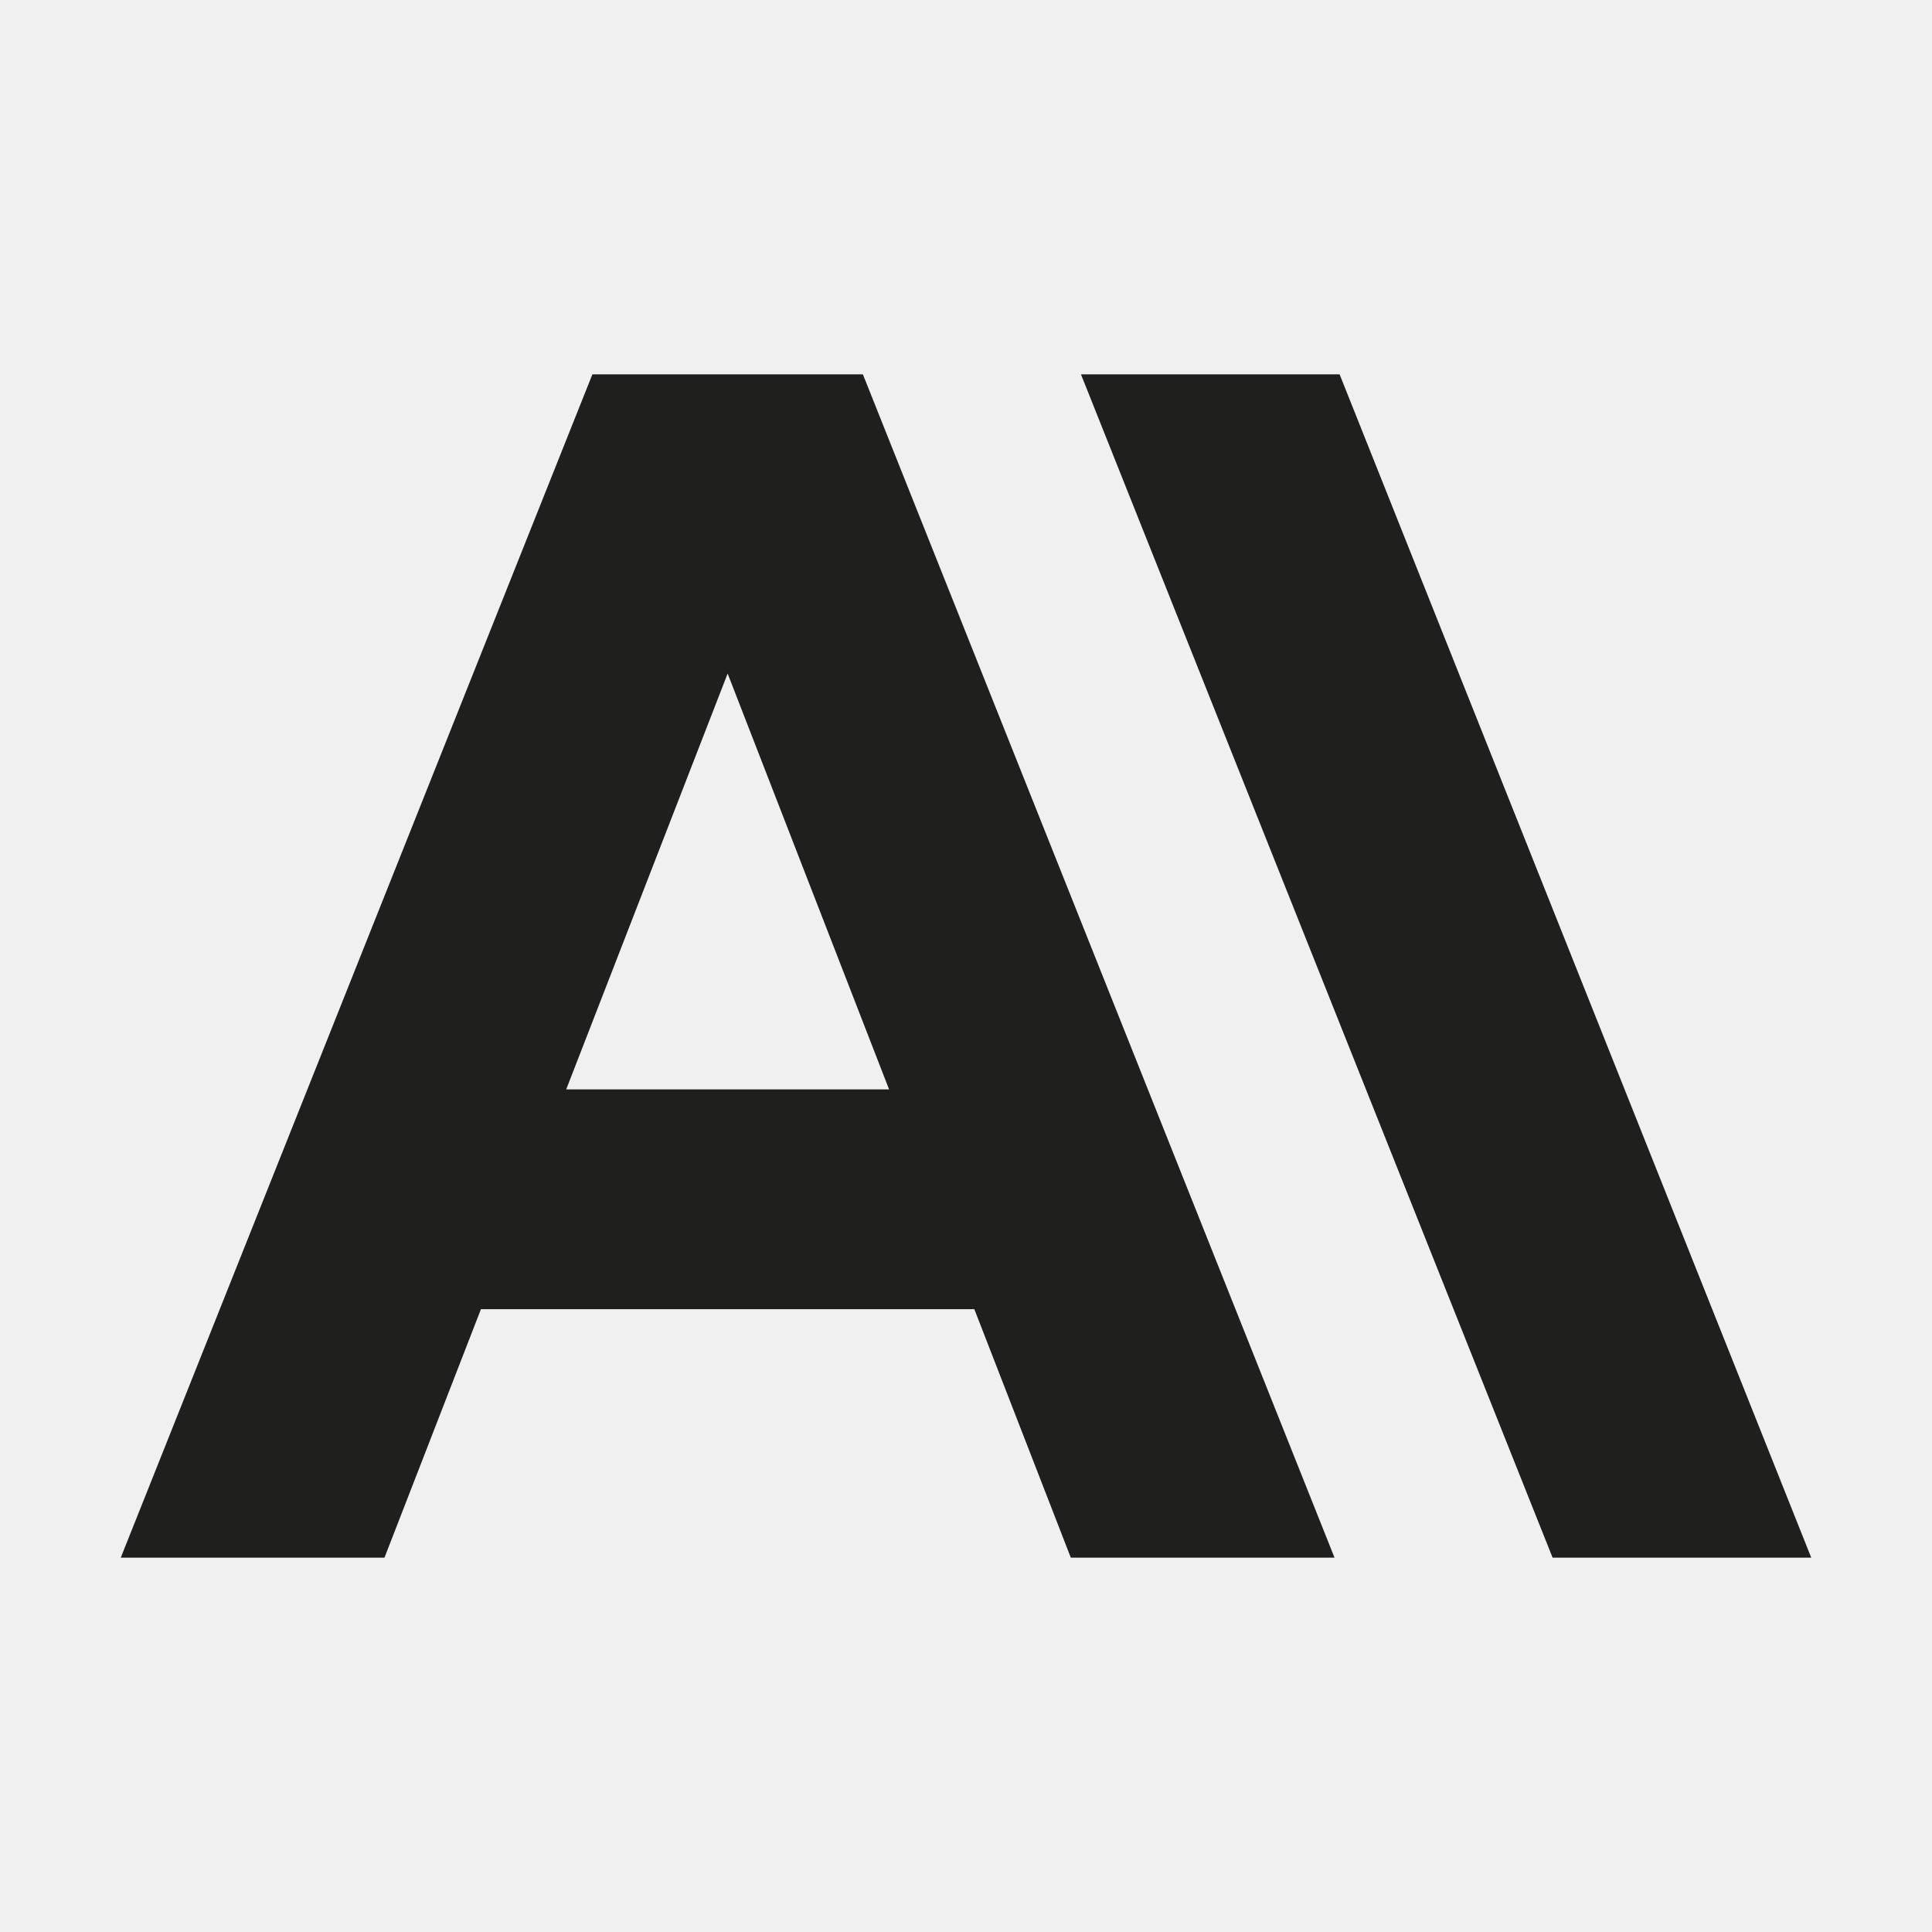
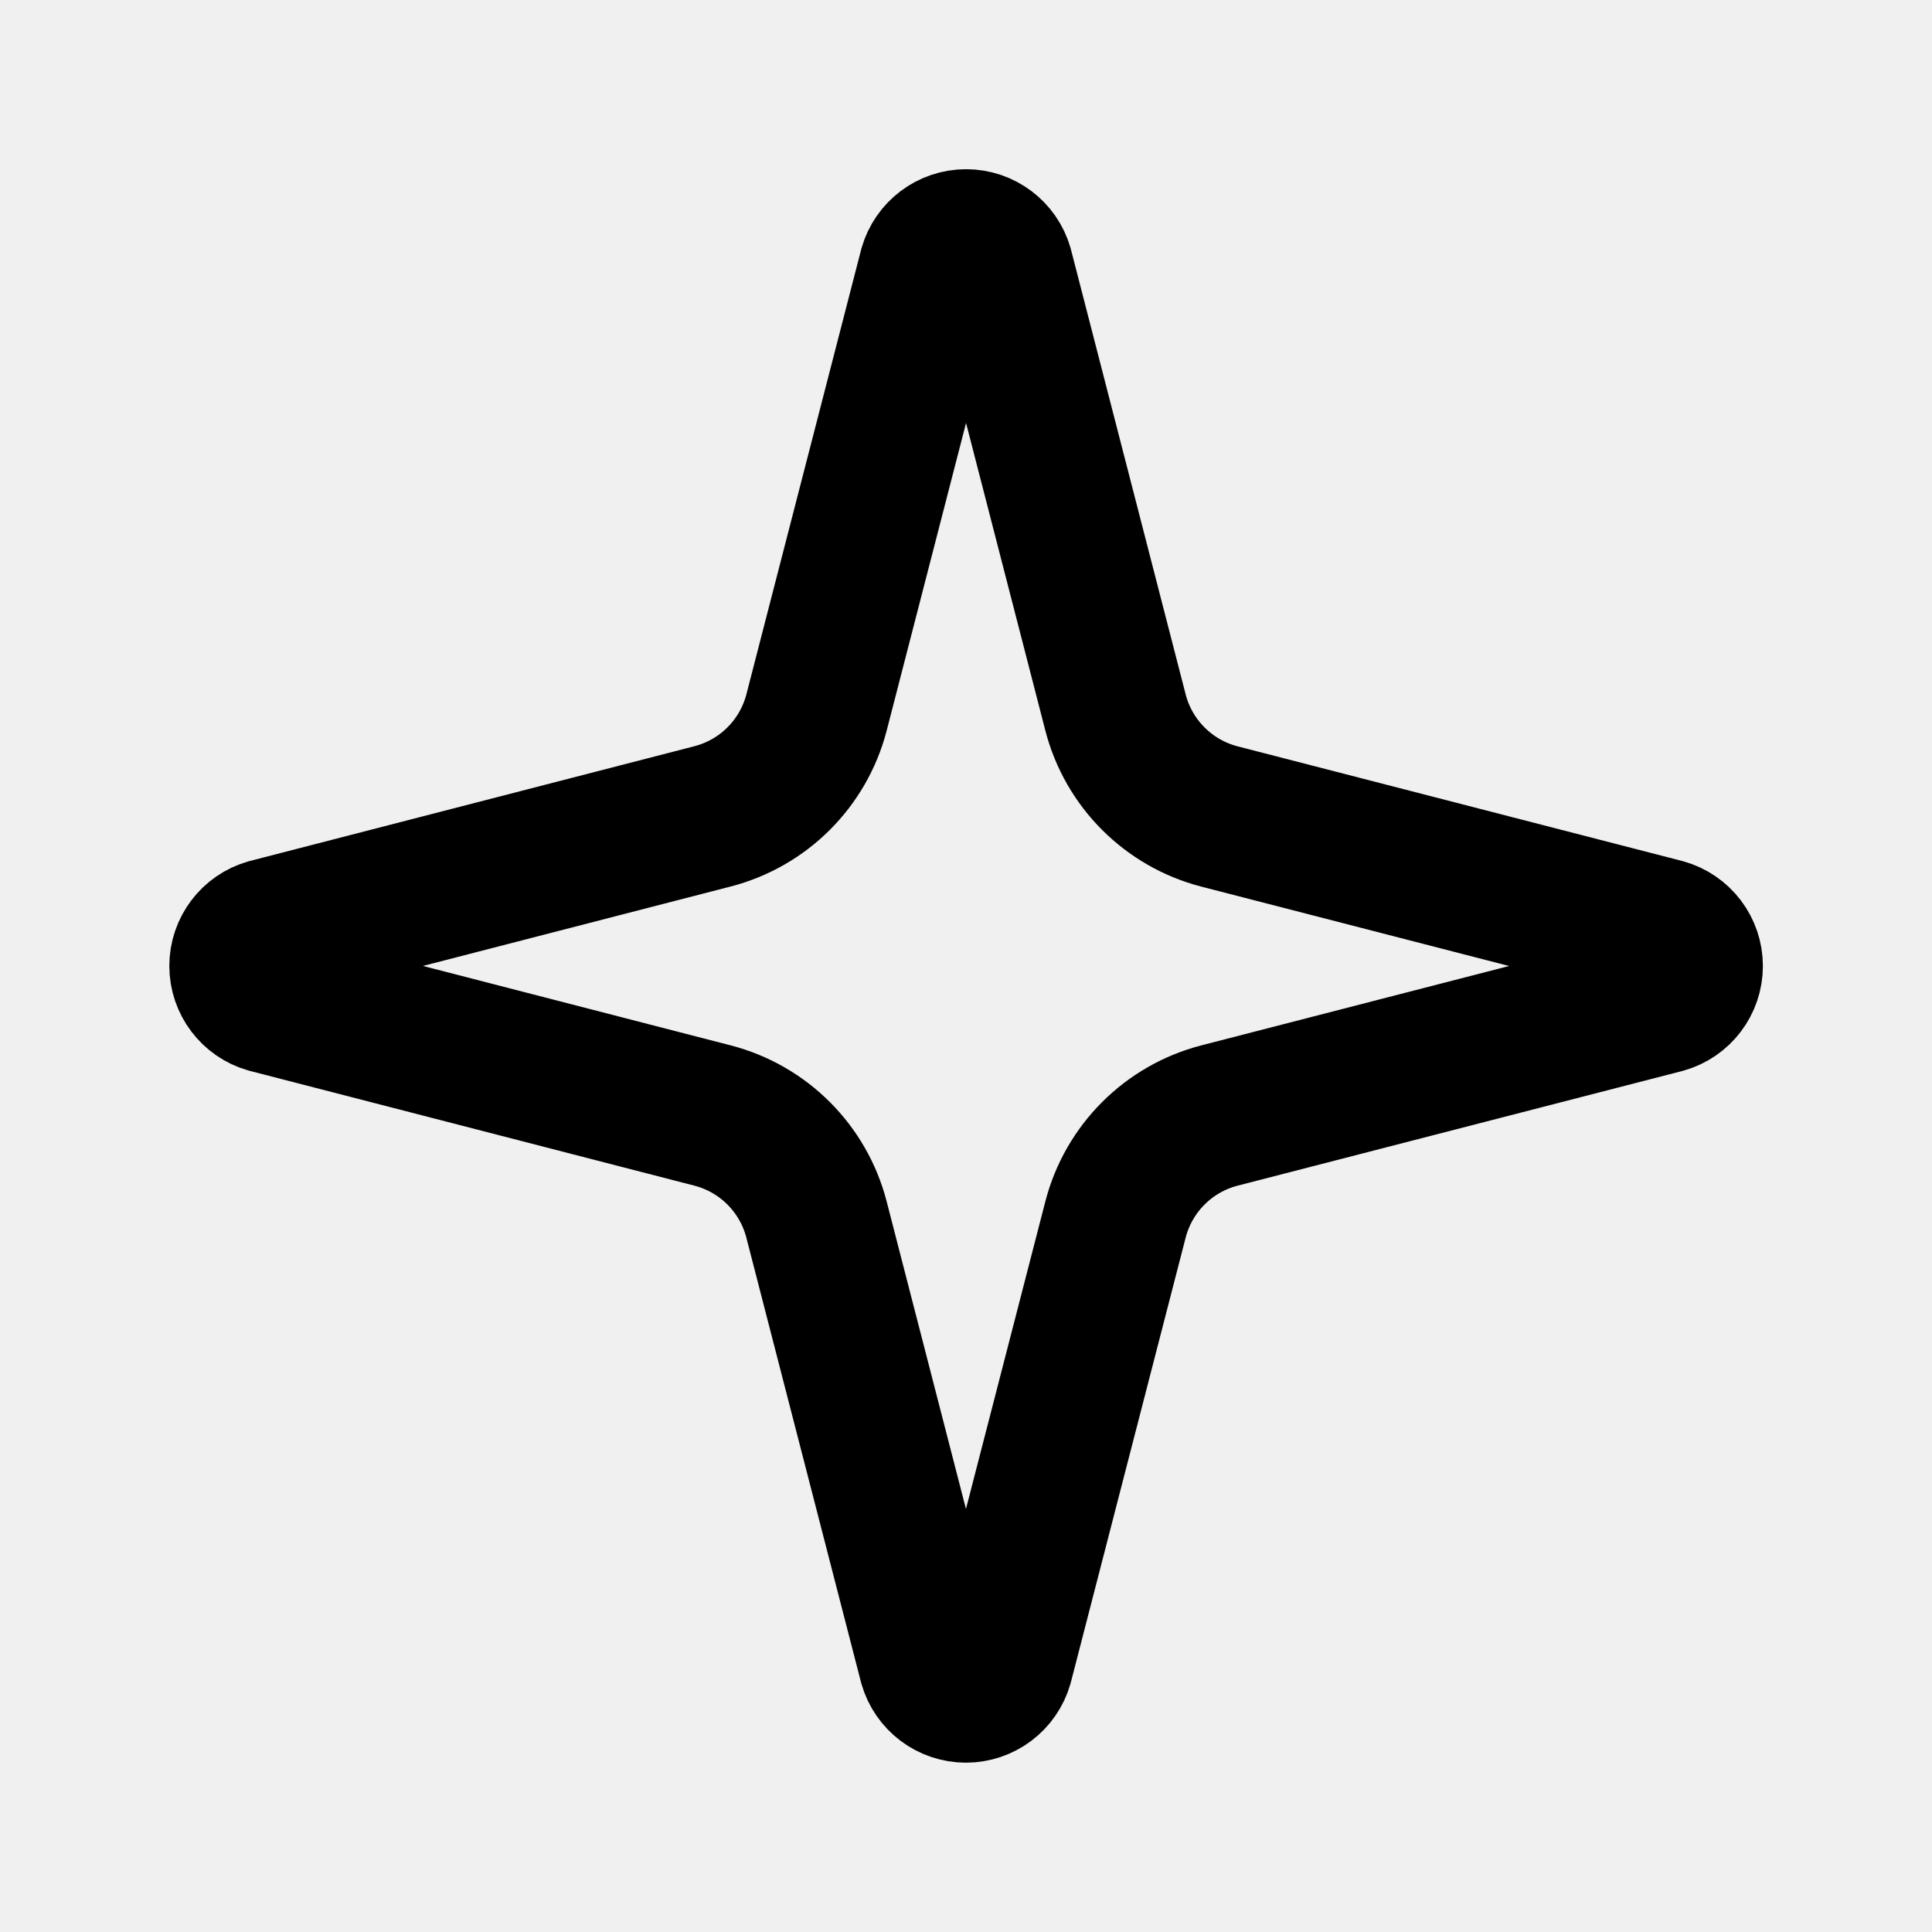
- <svg xmlns="http://www.w3.org/2000/svg" width="16" height="16" viewBox="0 0 16 16" fill="none">
-   <g clip-path="url(#clip0_1896_18)">
-     <path d="M11.094 3.1H8.952L12.858 12.9H15L11.094 3.1Z" fill="#1F1F1E" />
-     <path d="M4.906 3.1L1 12.9H3.184L3.983 10.842H8.069L8.868 12.9H11.052L7.146 3.1H4.906ZM4.689 9.022L6.026 5.578L7.363 9.022H4.689Z" fill="#1F1F1E" />
-   </g>
-   <defs>
-     <clipPath id="clip0_1896_18">
-       <rect width="14" height="9.8" fill="white" transform="translate(1 3.09999)" />
-     </clipPath>
-   </defs>
+ <svg xmlns="http://www.w3.org/2000/svg" width="16" height="16" fill="none">
+   <path stroke="#000" stroke-linecap="round" stroke-linejoin="round" stroke-width="1.2" d="M6.762 10.1a1.2 1.2 0 0 0-.862-.862l-3.68-.95a.3.3 0 0 1 0-.577l3.68-.95a1.2 1.2 0 0 0 .862-.86l.95-3.682a.3.3 0 0 1 .577 0L9.238 5.9a1.2 1.2 0 0 0 .862.862l3.68.949a.3.3 0 0 1 0 .578l-3.68.949a1.2 1.2 0 0 0-.862.862l-.95 3.68a.3.3 0 0 1-.577 0l-.949-3.68Z" />
</svg>
